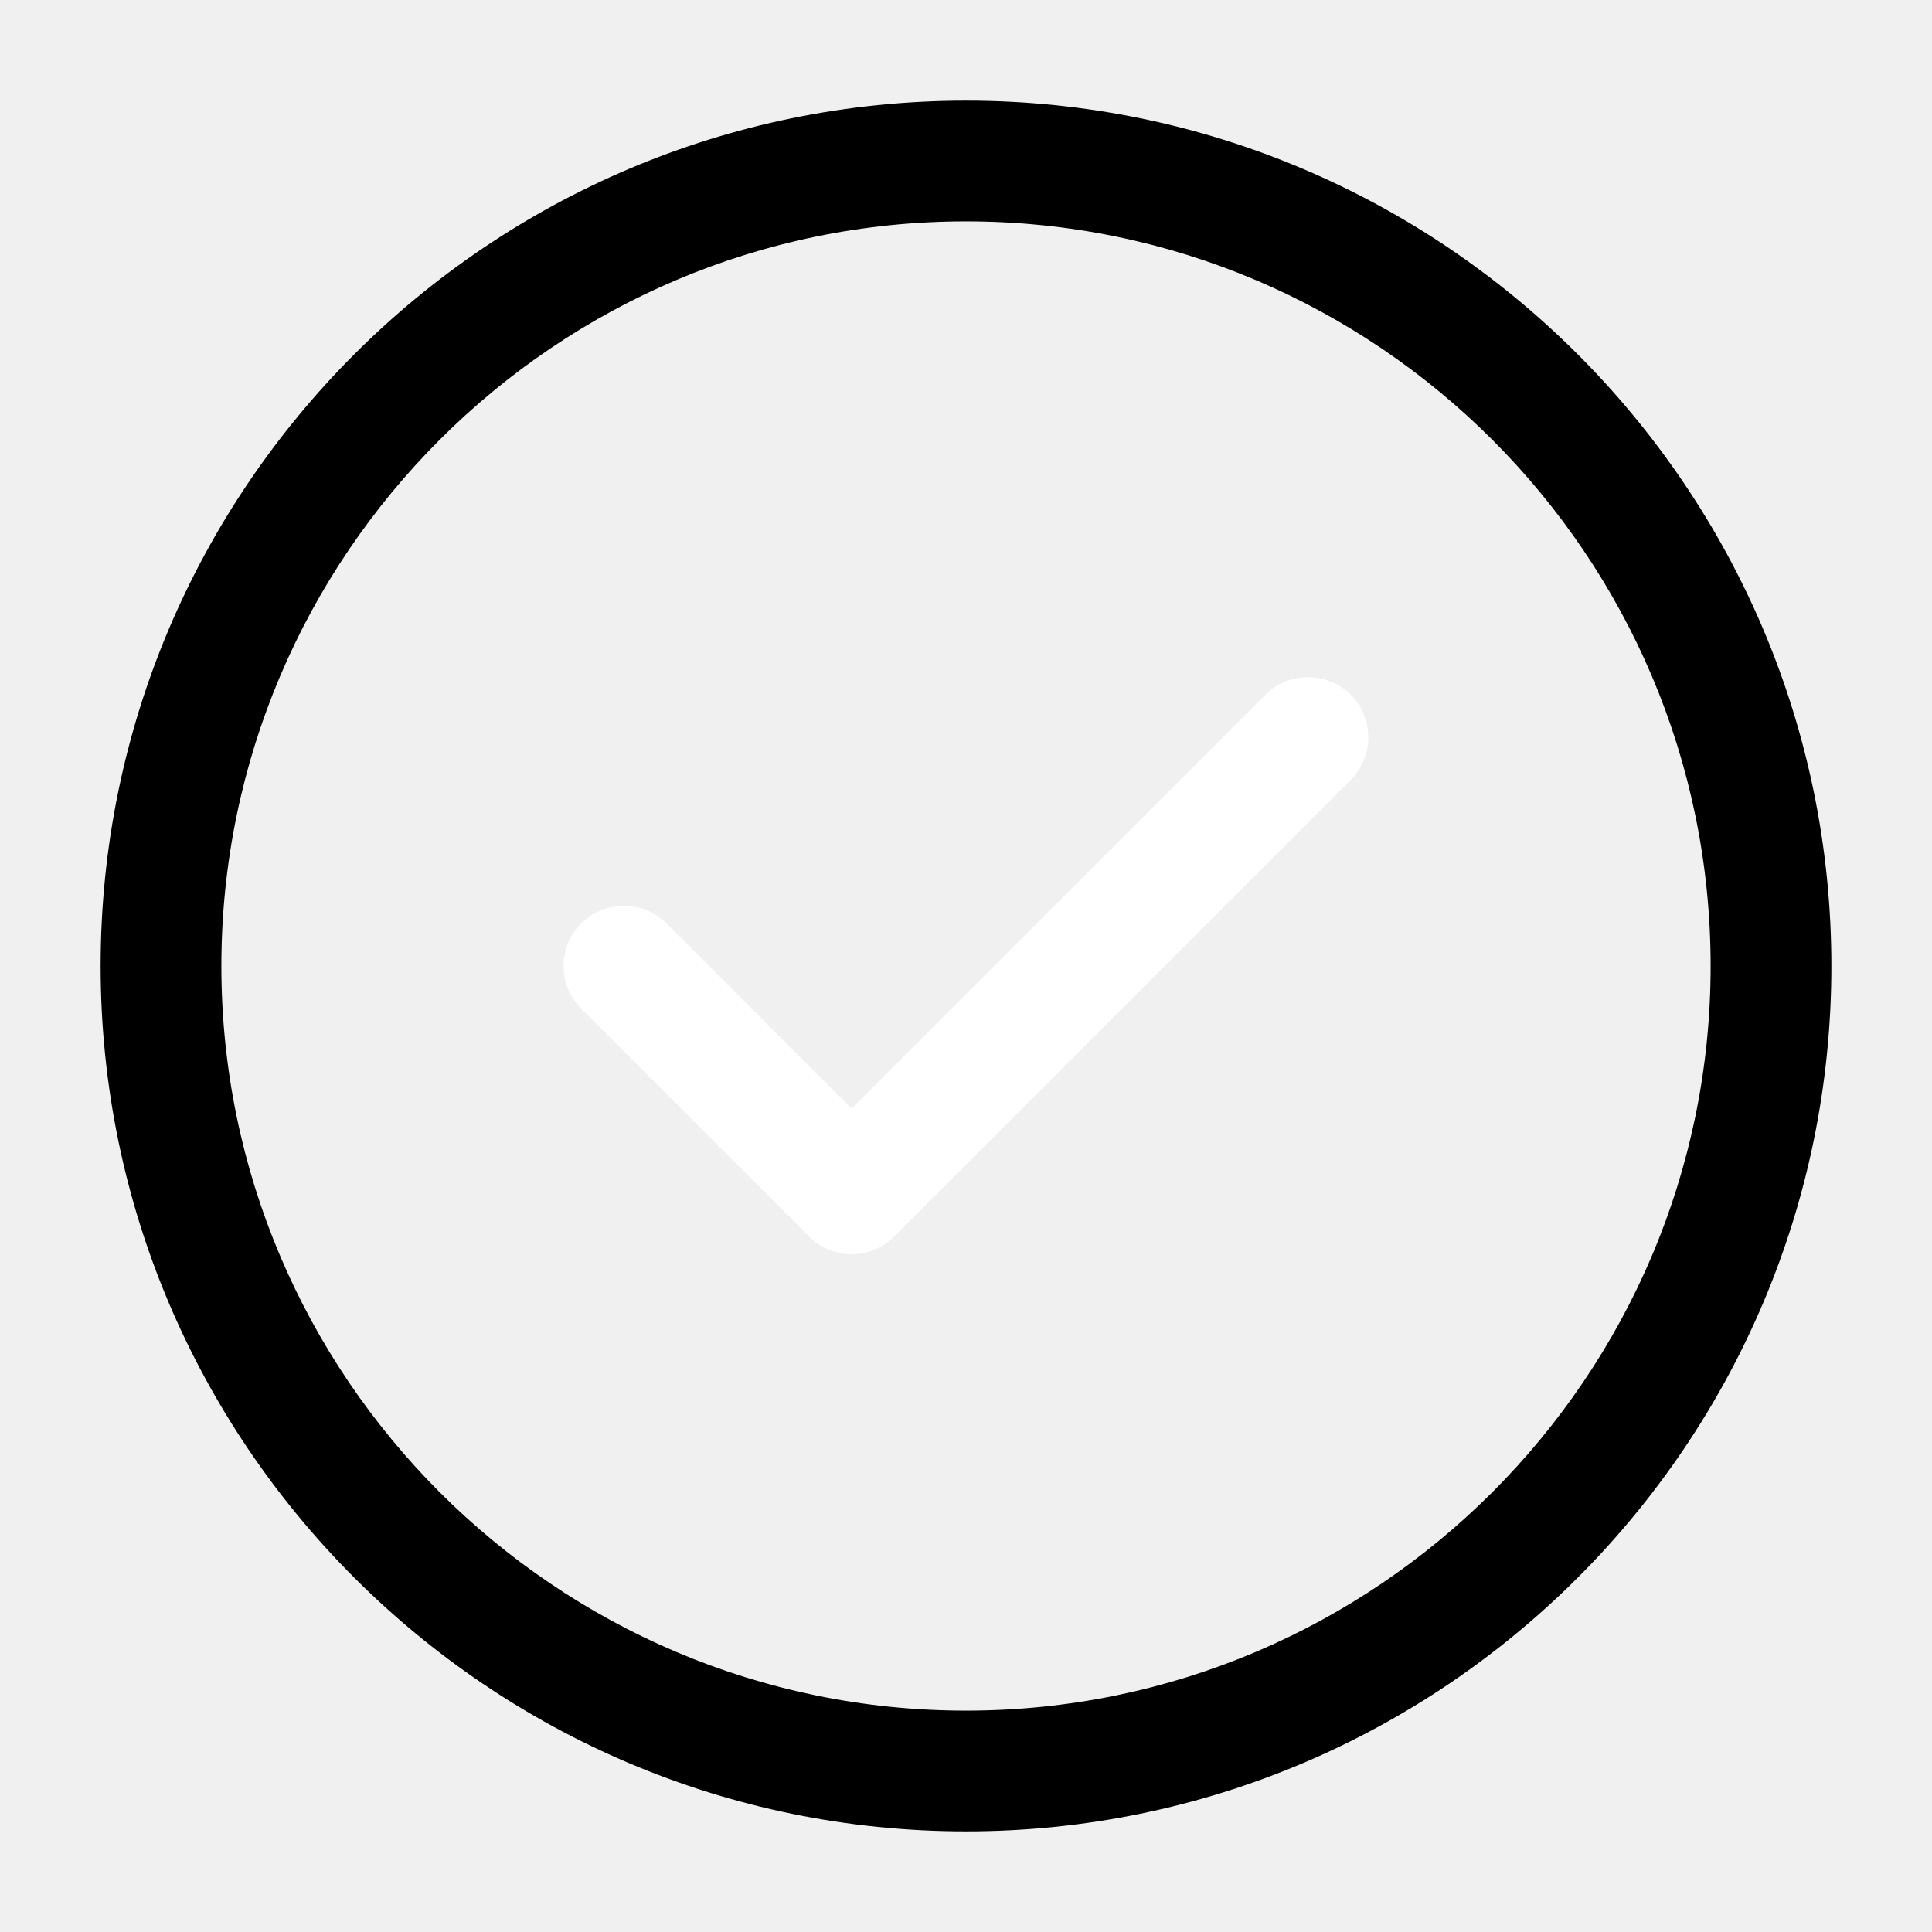
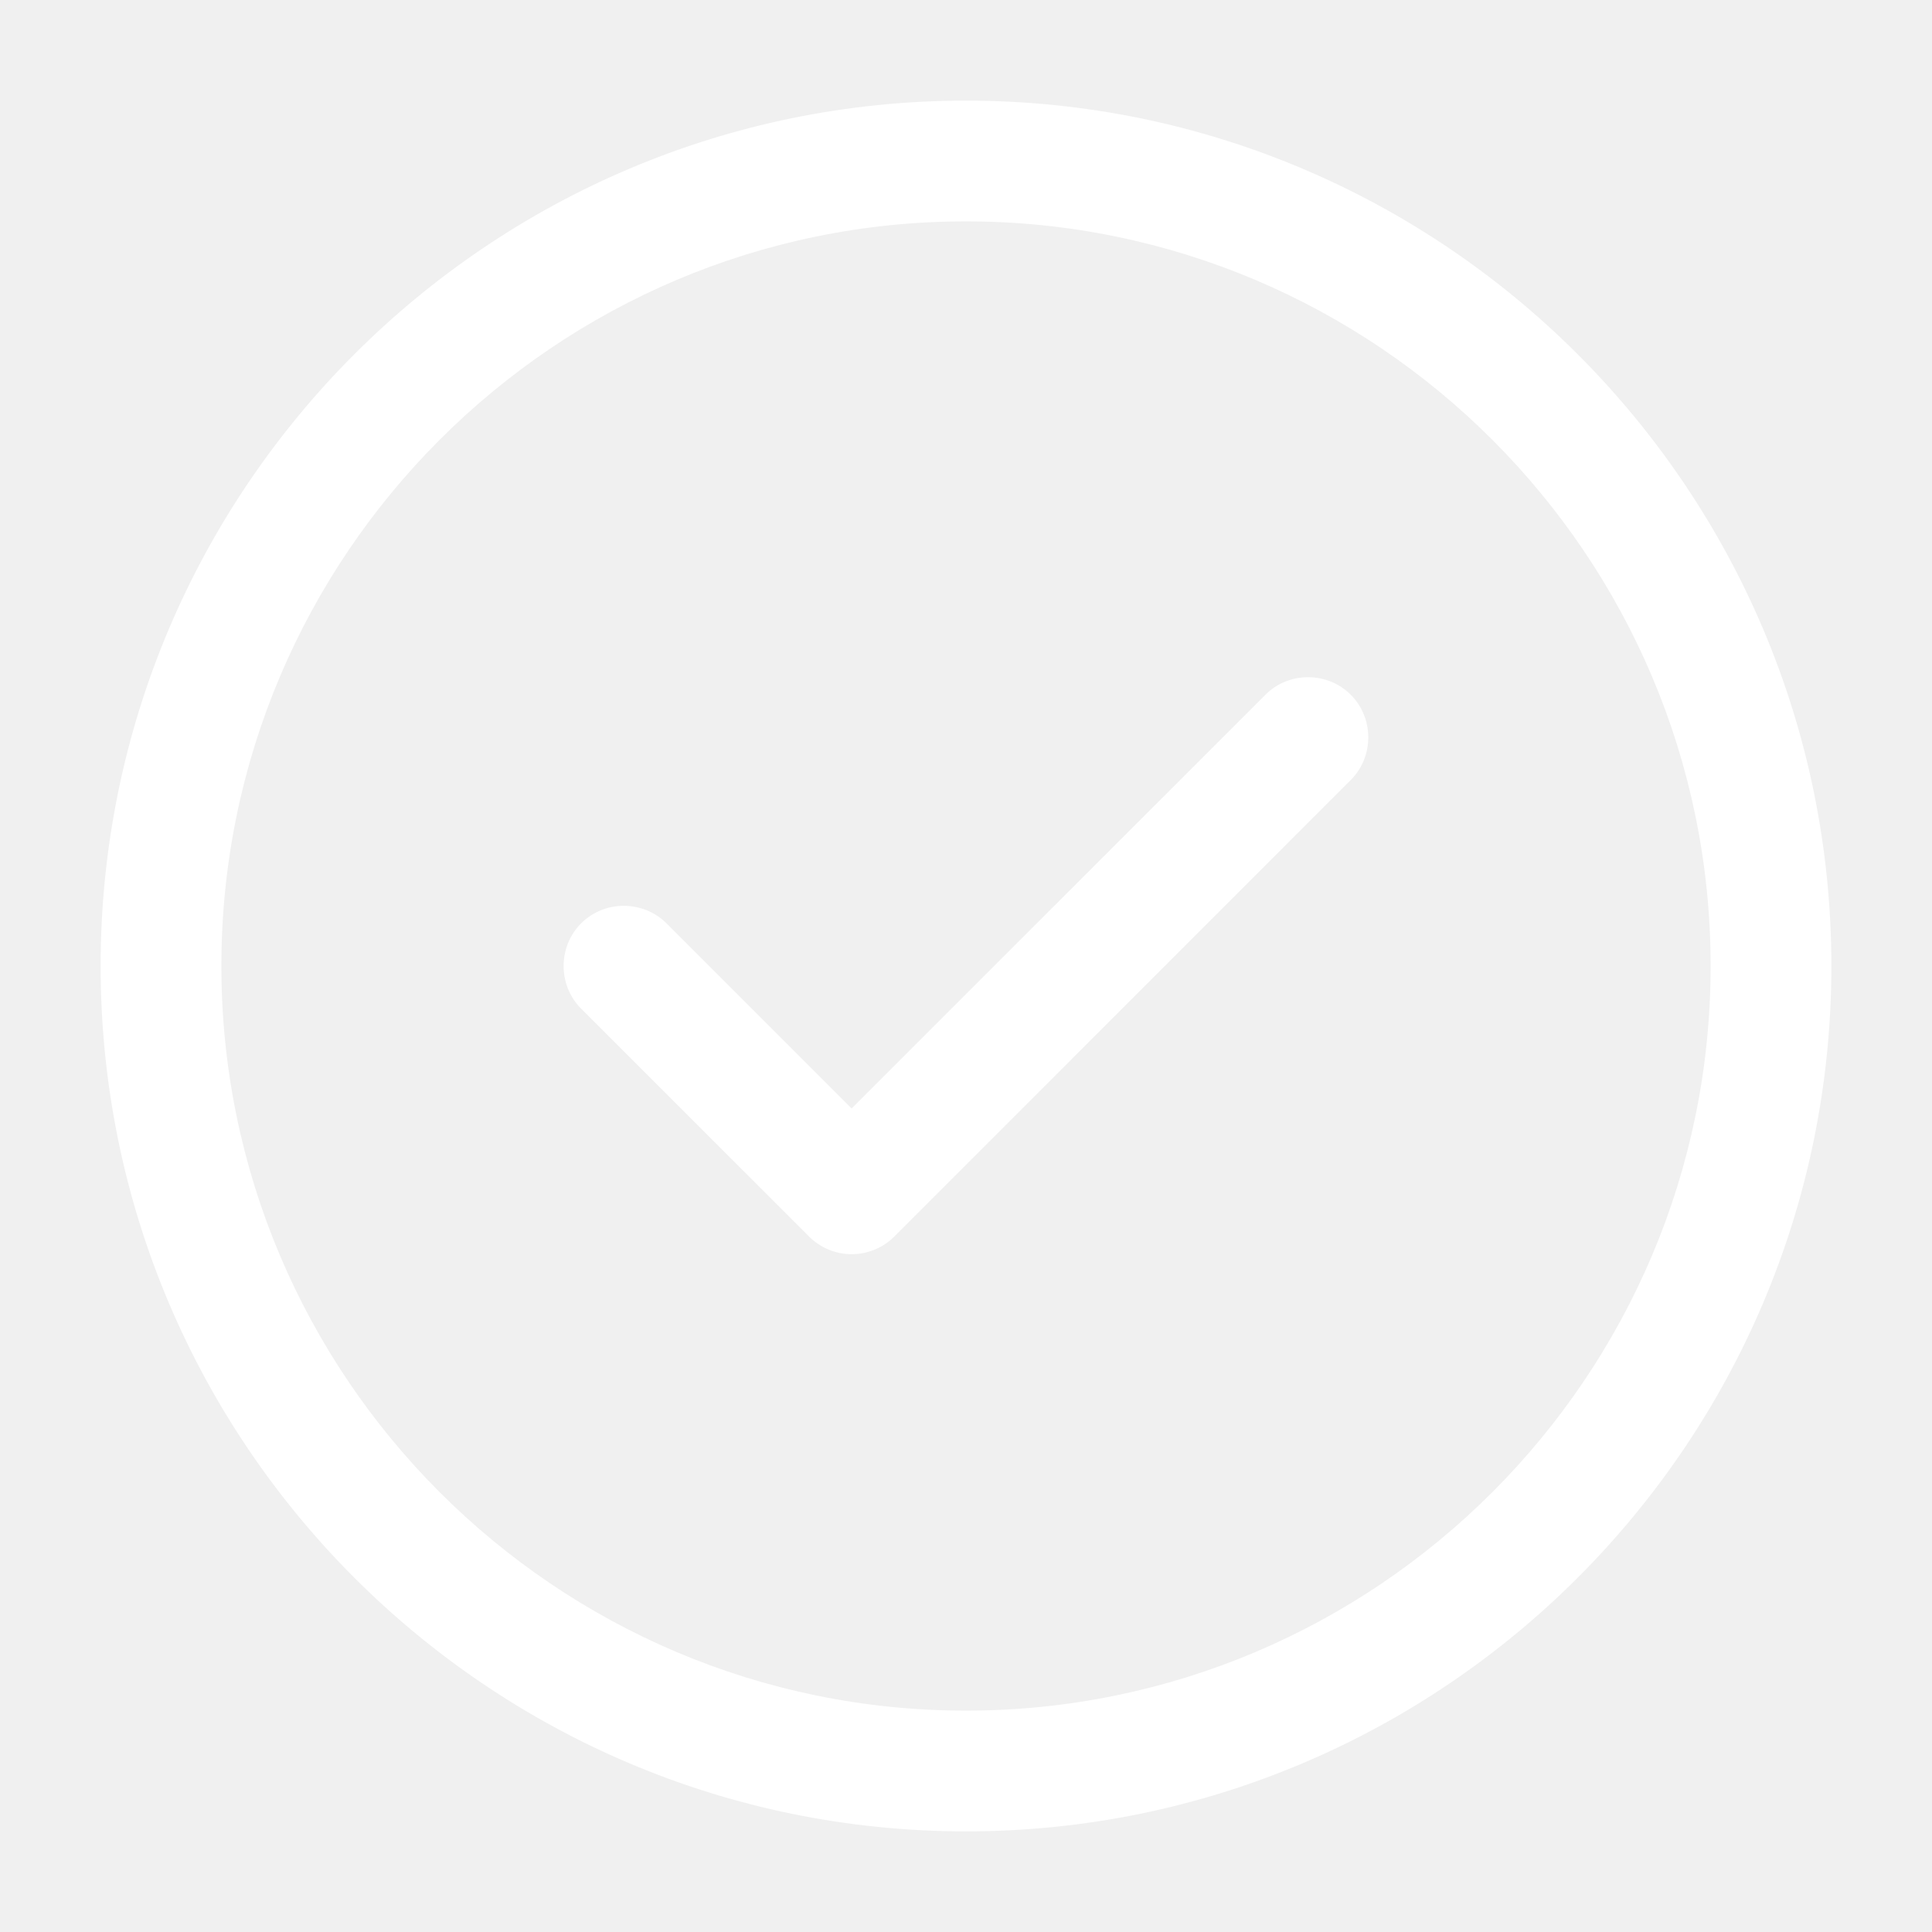
<svg xmlns="http://www.w3.org/2000/svg" width="800px" height="800px" viewBox="0 0 24 24" fill="none">
-   <path d="M12 22.75C6.07 22.75 1.25 17.93 1.25 12C1.25 6.07 6.07 1.25 12 1.25C17.93 1.25 22.75 6.07 22.75 12C22.75 17.93 17.93 22.75 12 22.75ZM12 2.75C6.9 2.75 2.75 6.9 2.75 12C2.75 17.1 6.9 21.25 12 21.25C17.1 21.25 21.25 17.1 21.25 12C21.25 6.9 17.1 2.75 12 2.75Z" fill="#000000" />
+   <path d="M12 22.75C6.07 22.75 1.25 17.93 1.25 12C1.25 6.07 6.07 1.25 12 1.25C17.93 1.25 22.75 6.07 22.75 12C22.75 17.93 17.93 22.75 12 22.75ZM12 2.75C6.9 2.75 2.75 6.9 2.75 12C2.75 17.1 6.9 21.25 12 21.25C17.1 21.25 21.25 17.1 21.25 12C21.25 6.9 17.1 2.75 12 2.75Z" fill="#FFFFFF" />
  <path d="M10.579 15.58C10.38 15.58 10.19 15.5 10.05 15.36L7.219 12.53C6.929 12.24 6.929 11.76 7.219 11.47C7.509 11.18 7.989 11.18 8.279 11.47L10.579 13.77L15.72 8.63C16.009 8.34 16.489 8.34 16.779 8.63C17.07 8.92 17.07 9.4 16.779 9.69L11.11 15.36C10.97 15.5 10.78 15.58 10.579 15.58Z" fill="#FFFFFF" />
</svg>
